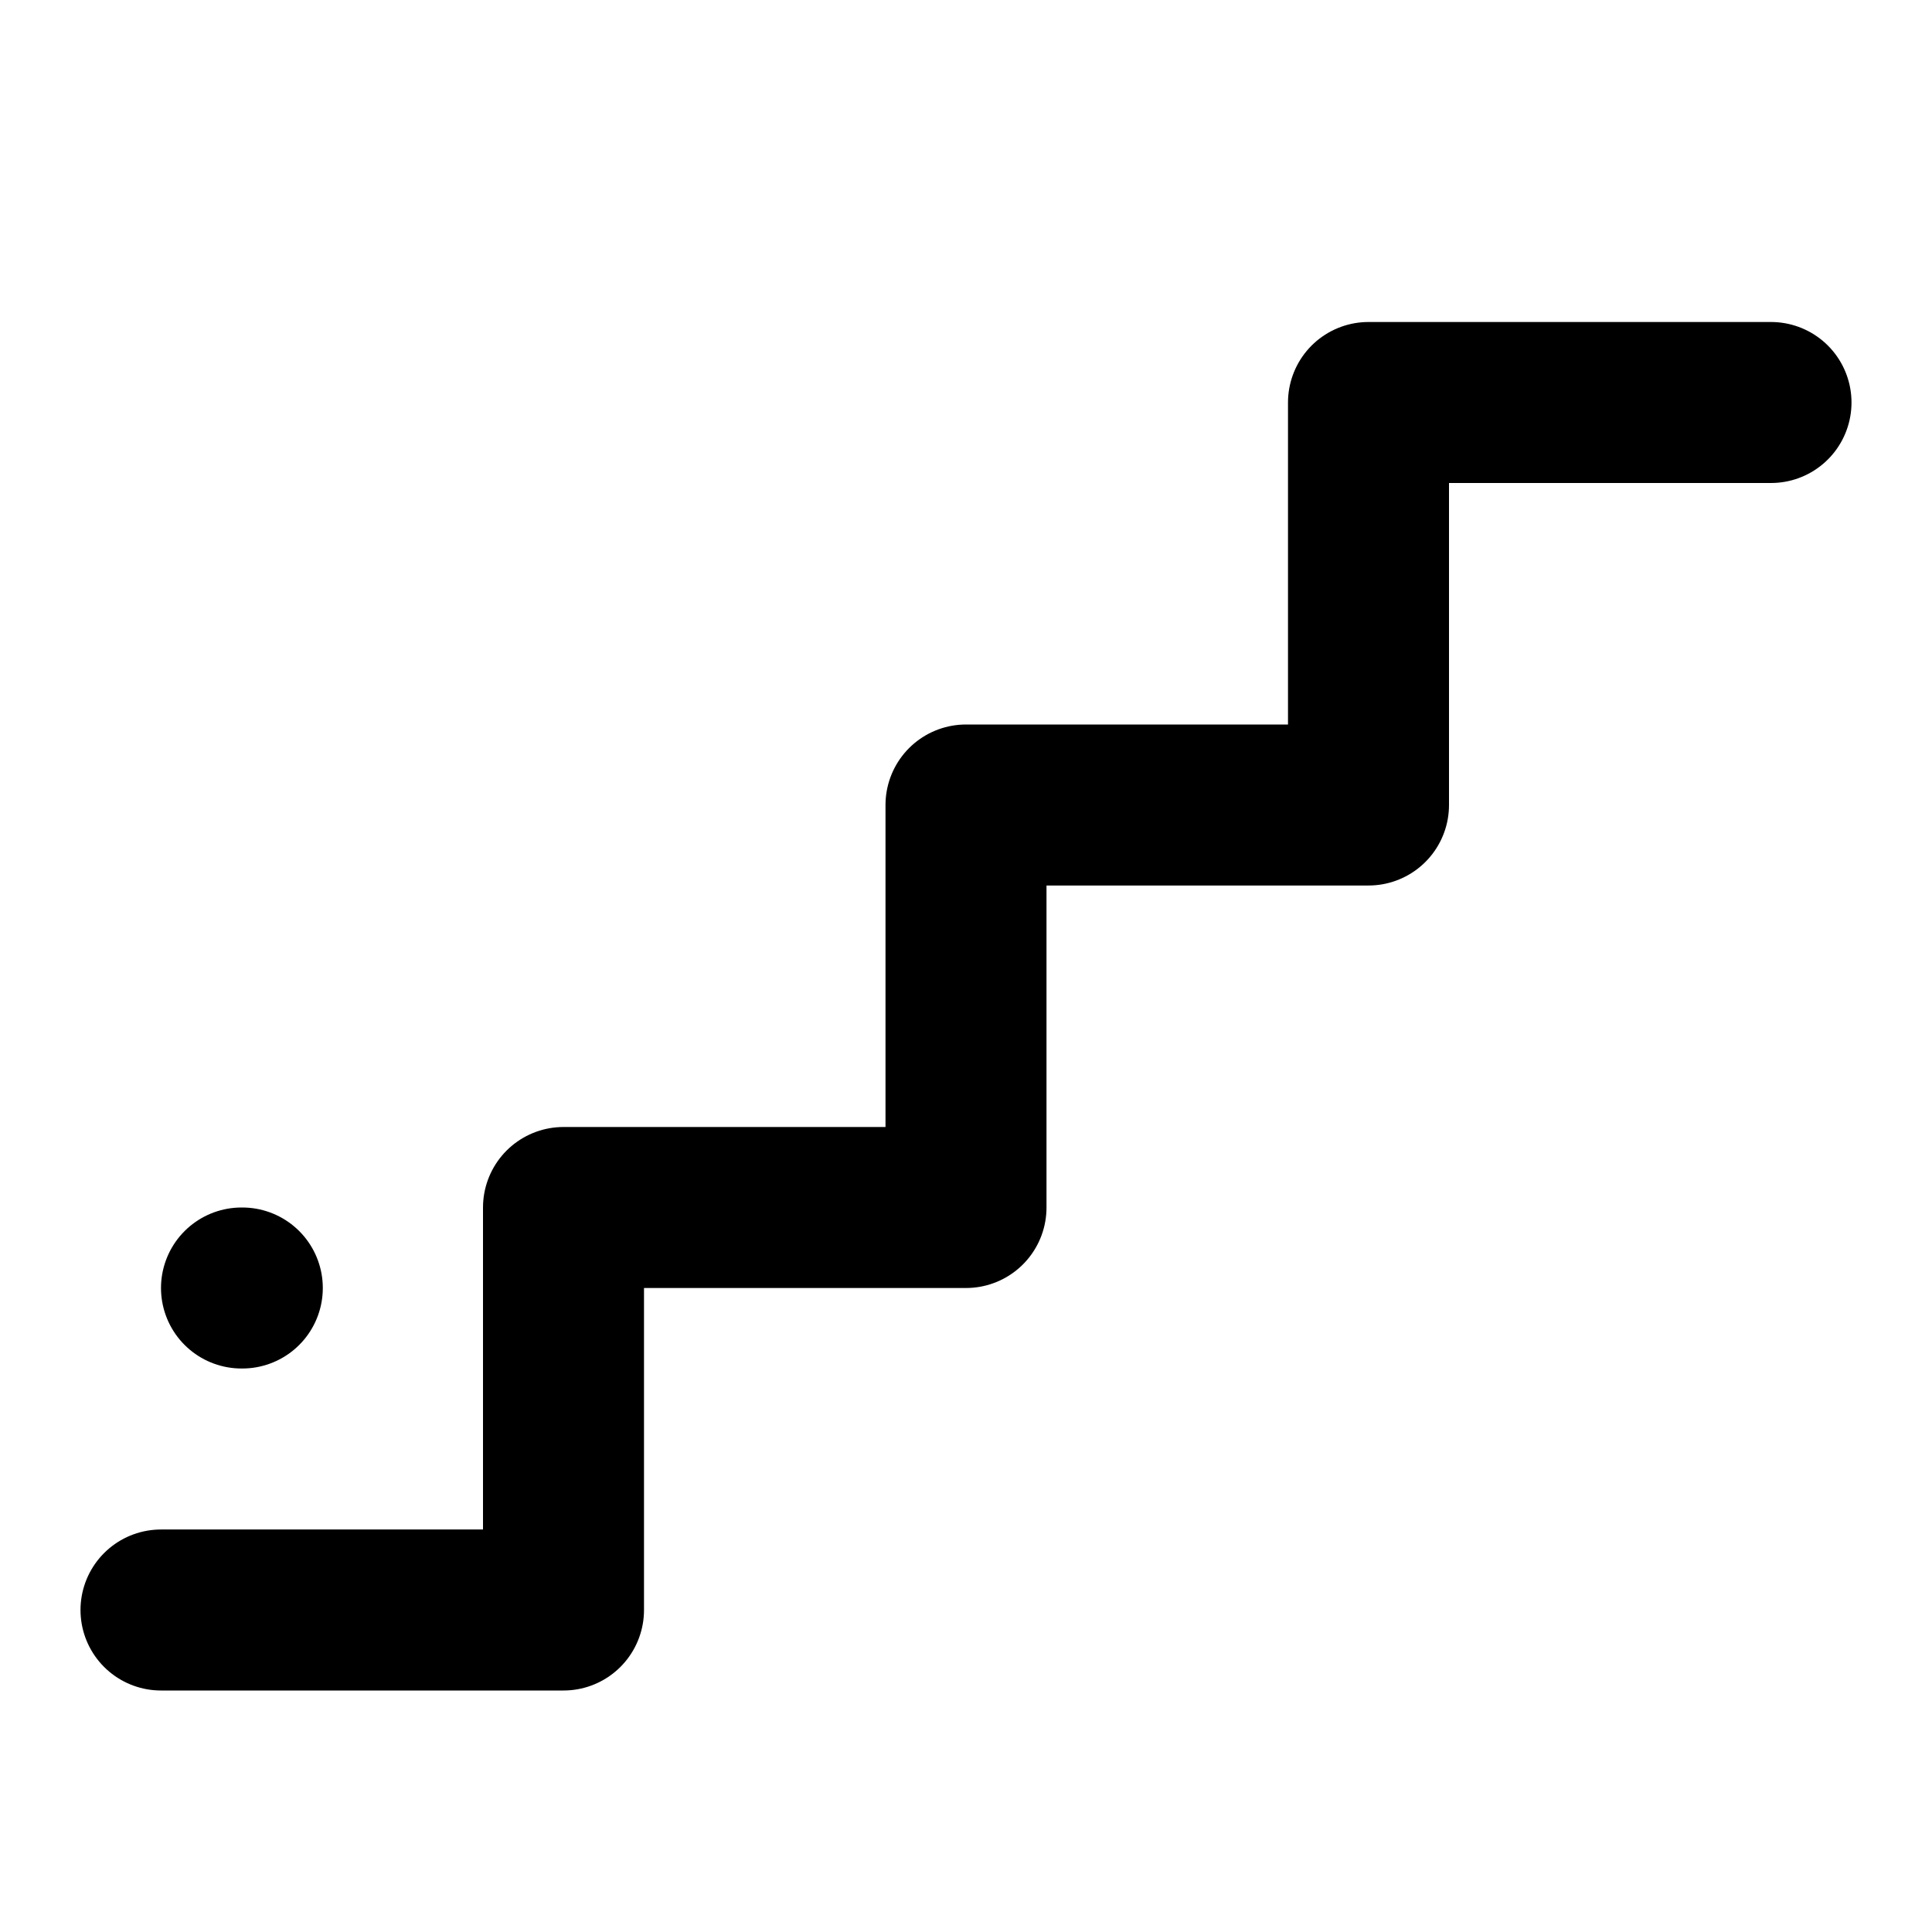
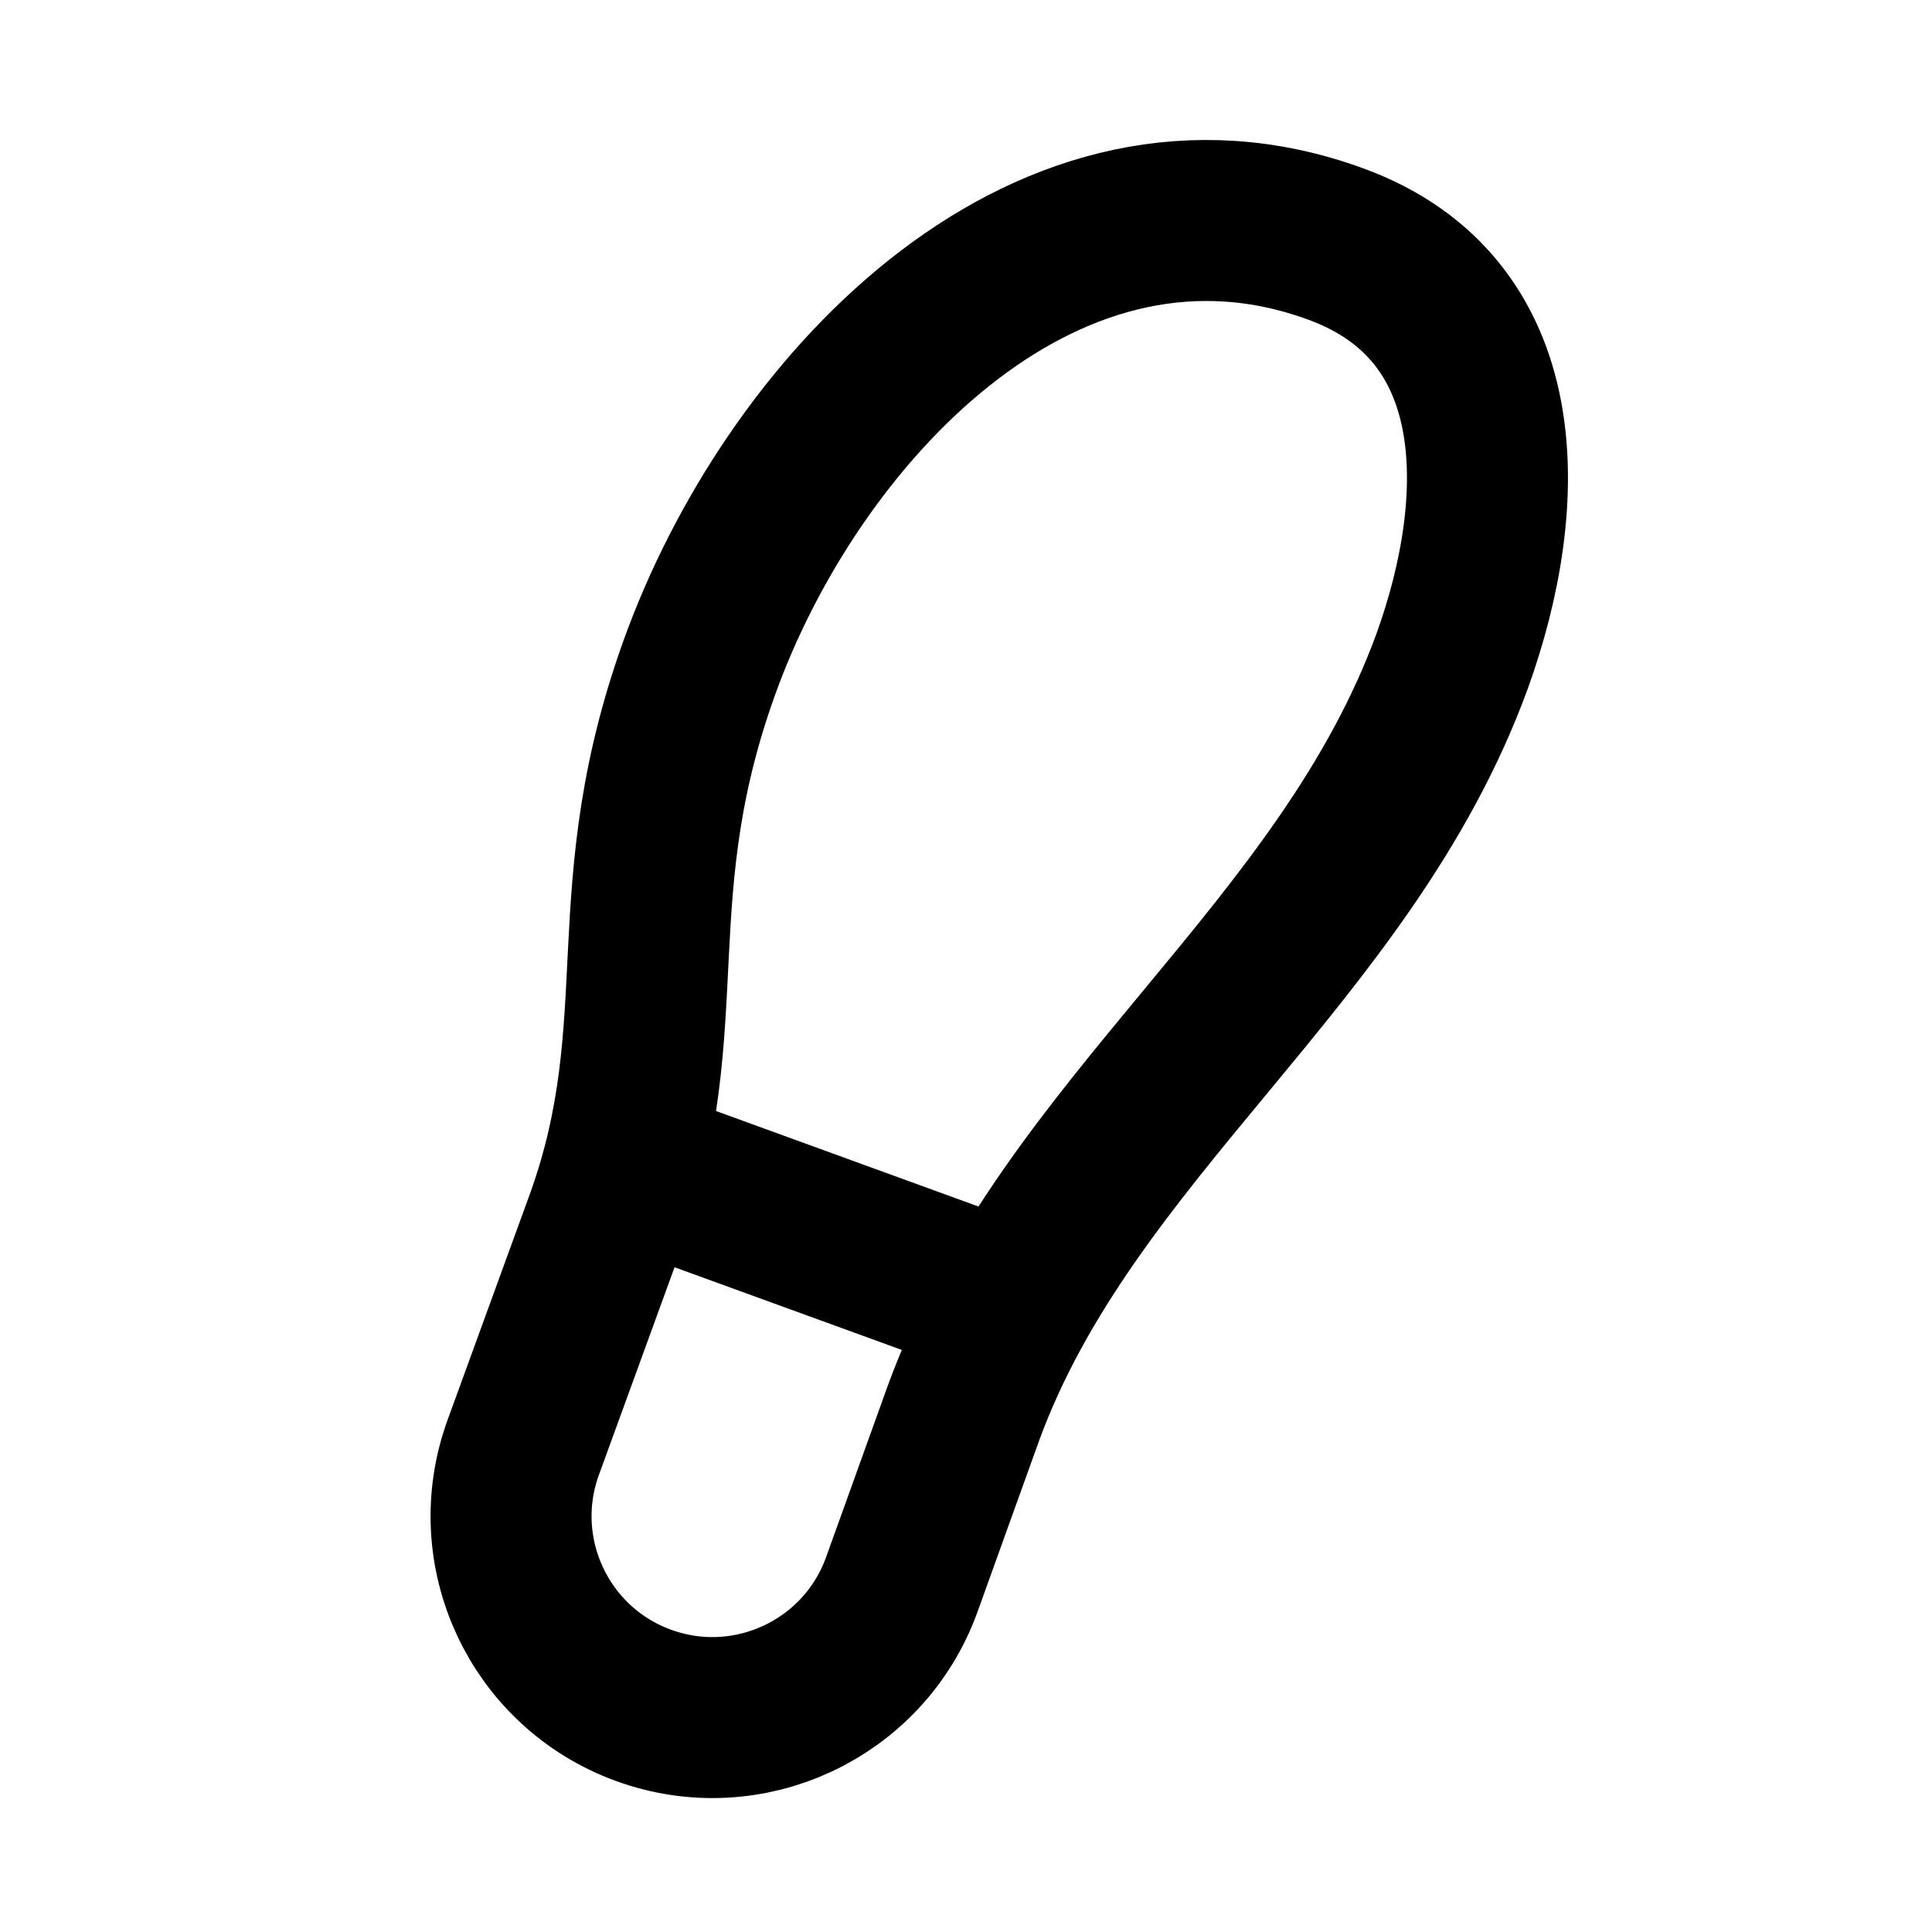
<svg xmlns="http://www.w3.org/2000/svg" width="24" height="24" viewBox="0 0 24 24" fill="none" stroke="currentColor" stroke-width="2" stroke-linecap="round" stroke-linejoin="round">
-   <path d="M2 20h5v-5h5v-5h5V5h5" />
-   <path d="M3 16h.01" />
+   <path d="M6.5 17.98L7.52 15.18C8.42 12.69 7.64 11.08 8.74 8.15C9.94 4.97 13.06 1.74 16.59 3.03C18.79 3.83 18.76 6.21 18.04 8.21C16.71 11.86 13.27 14 11.97 17.55L11.2 19.69A2.5 2.5 20 1 1 6.5 17.98Z" />
+   <path d="M7.78 14.46L12.48 16.17" />
</svg>
